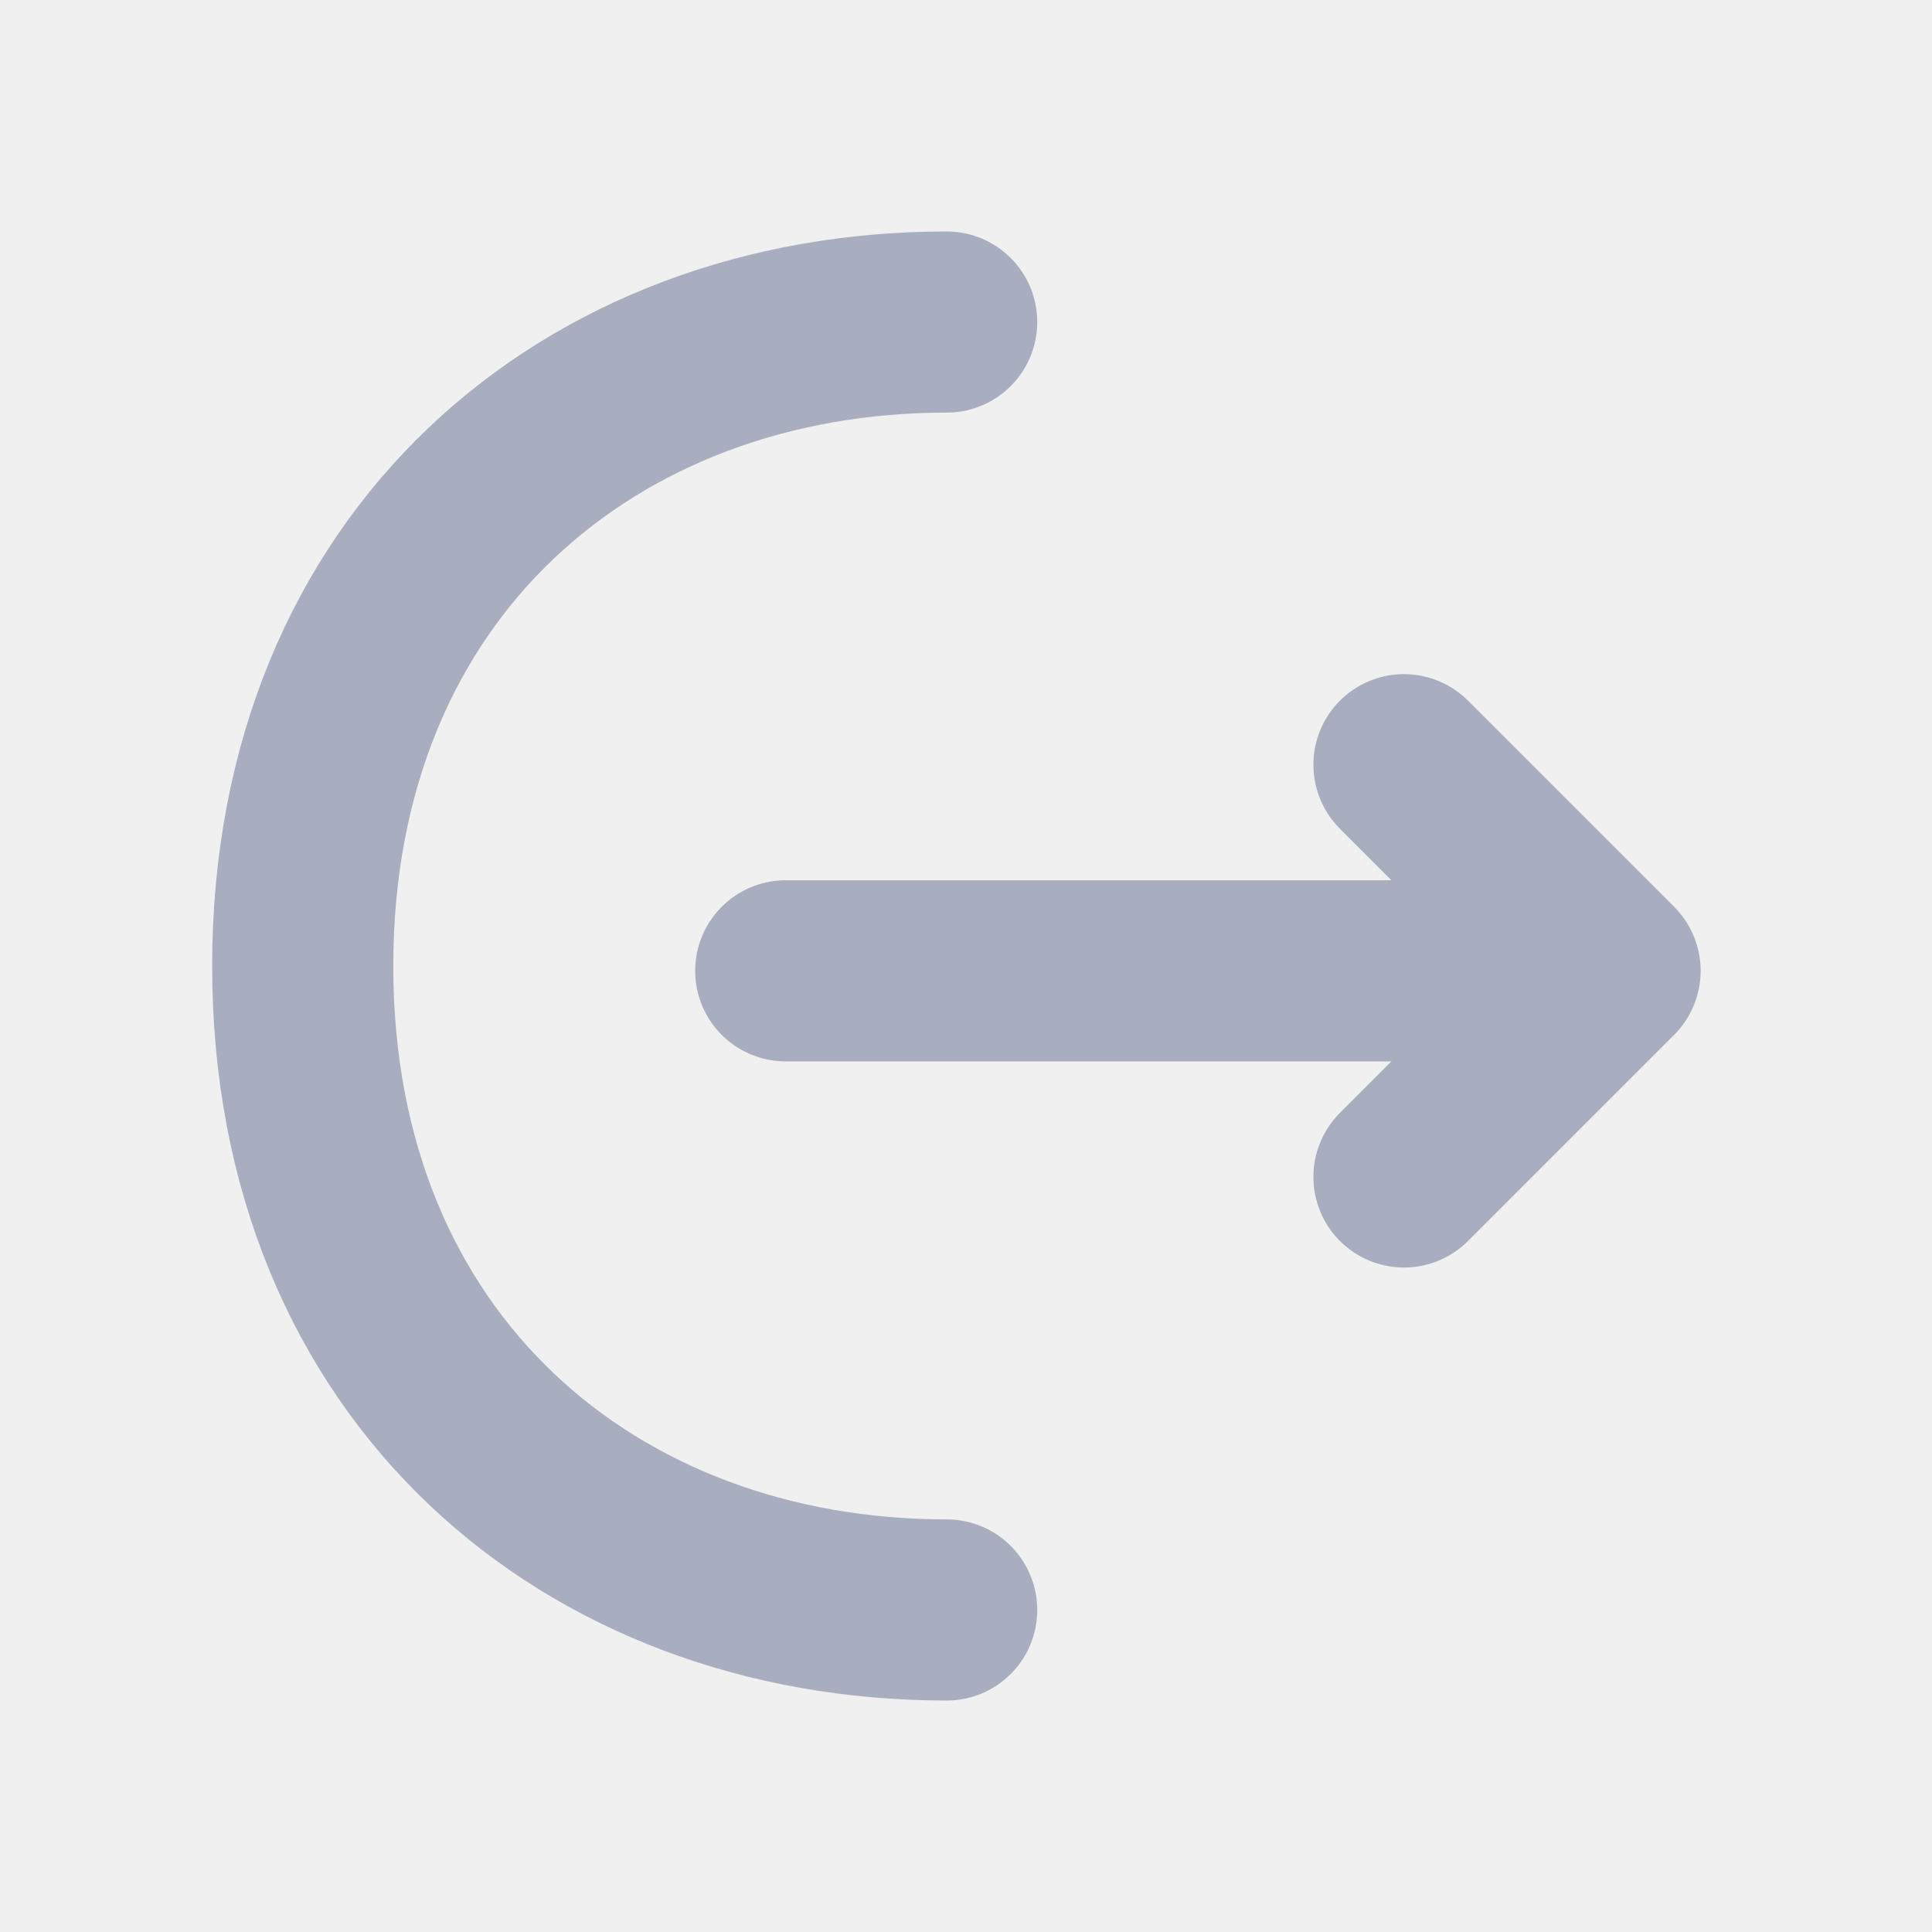
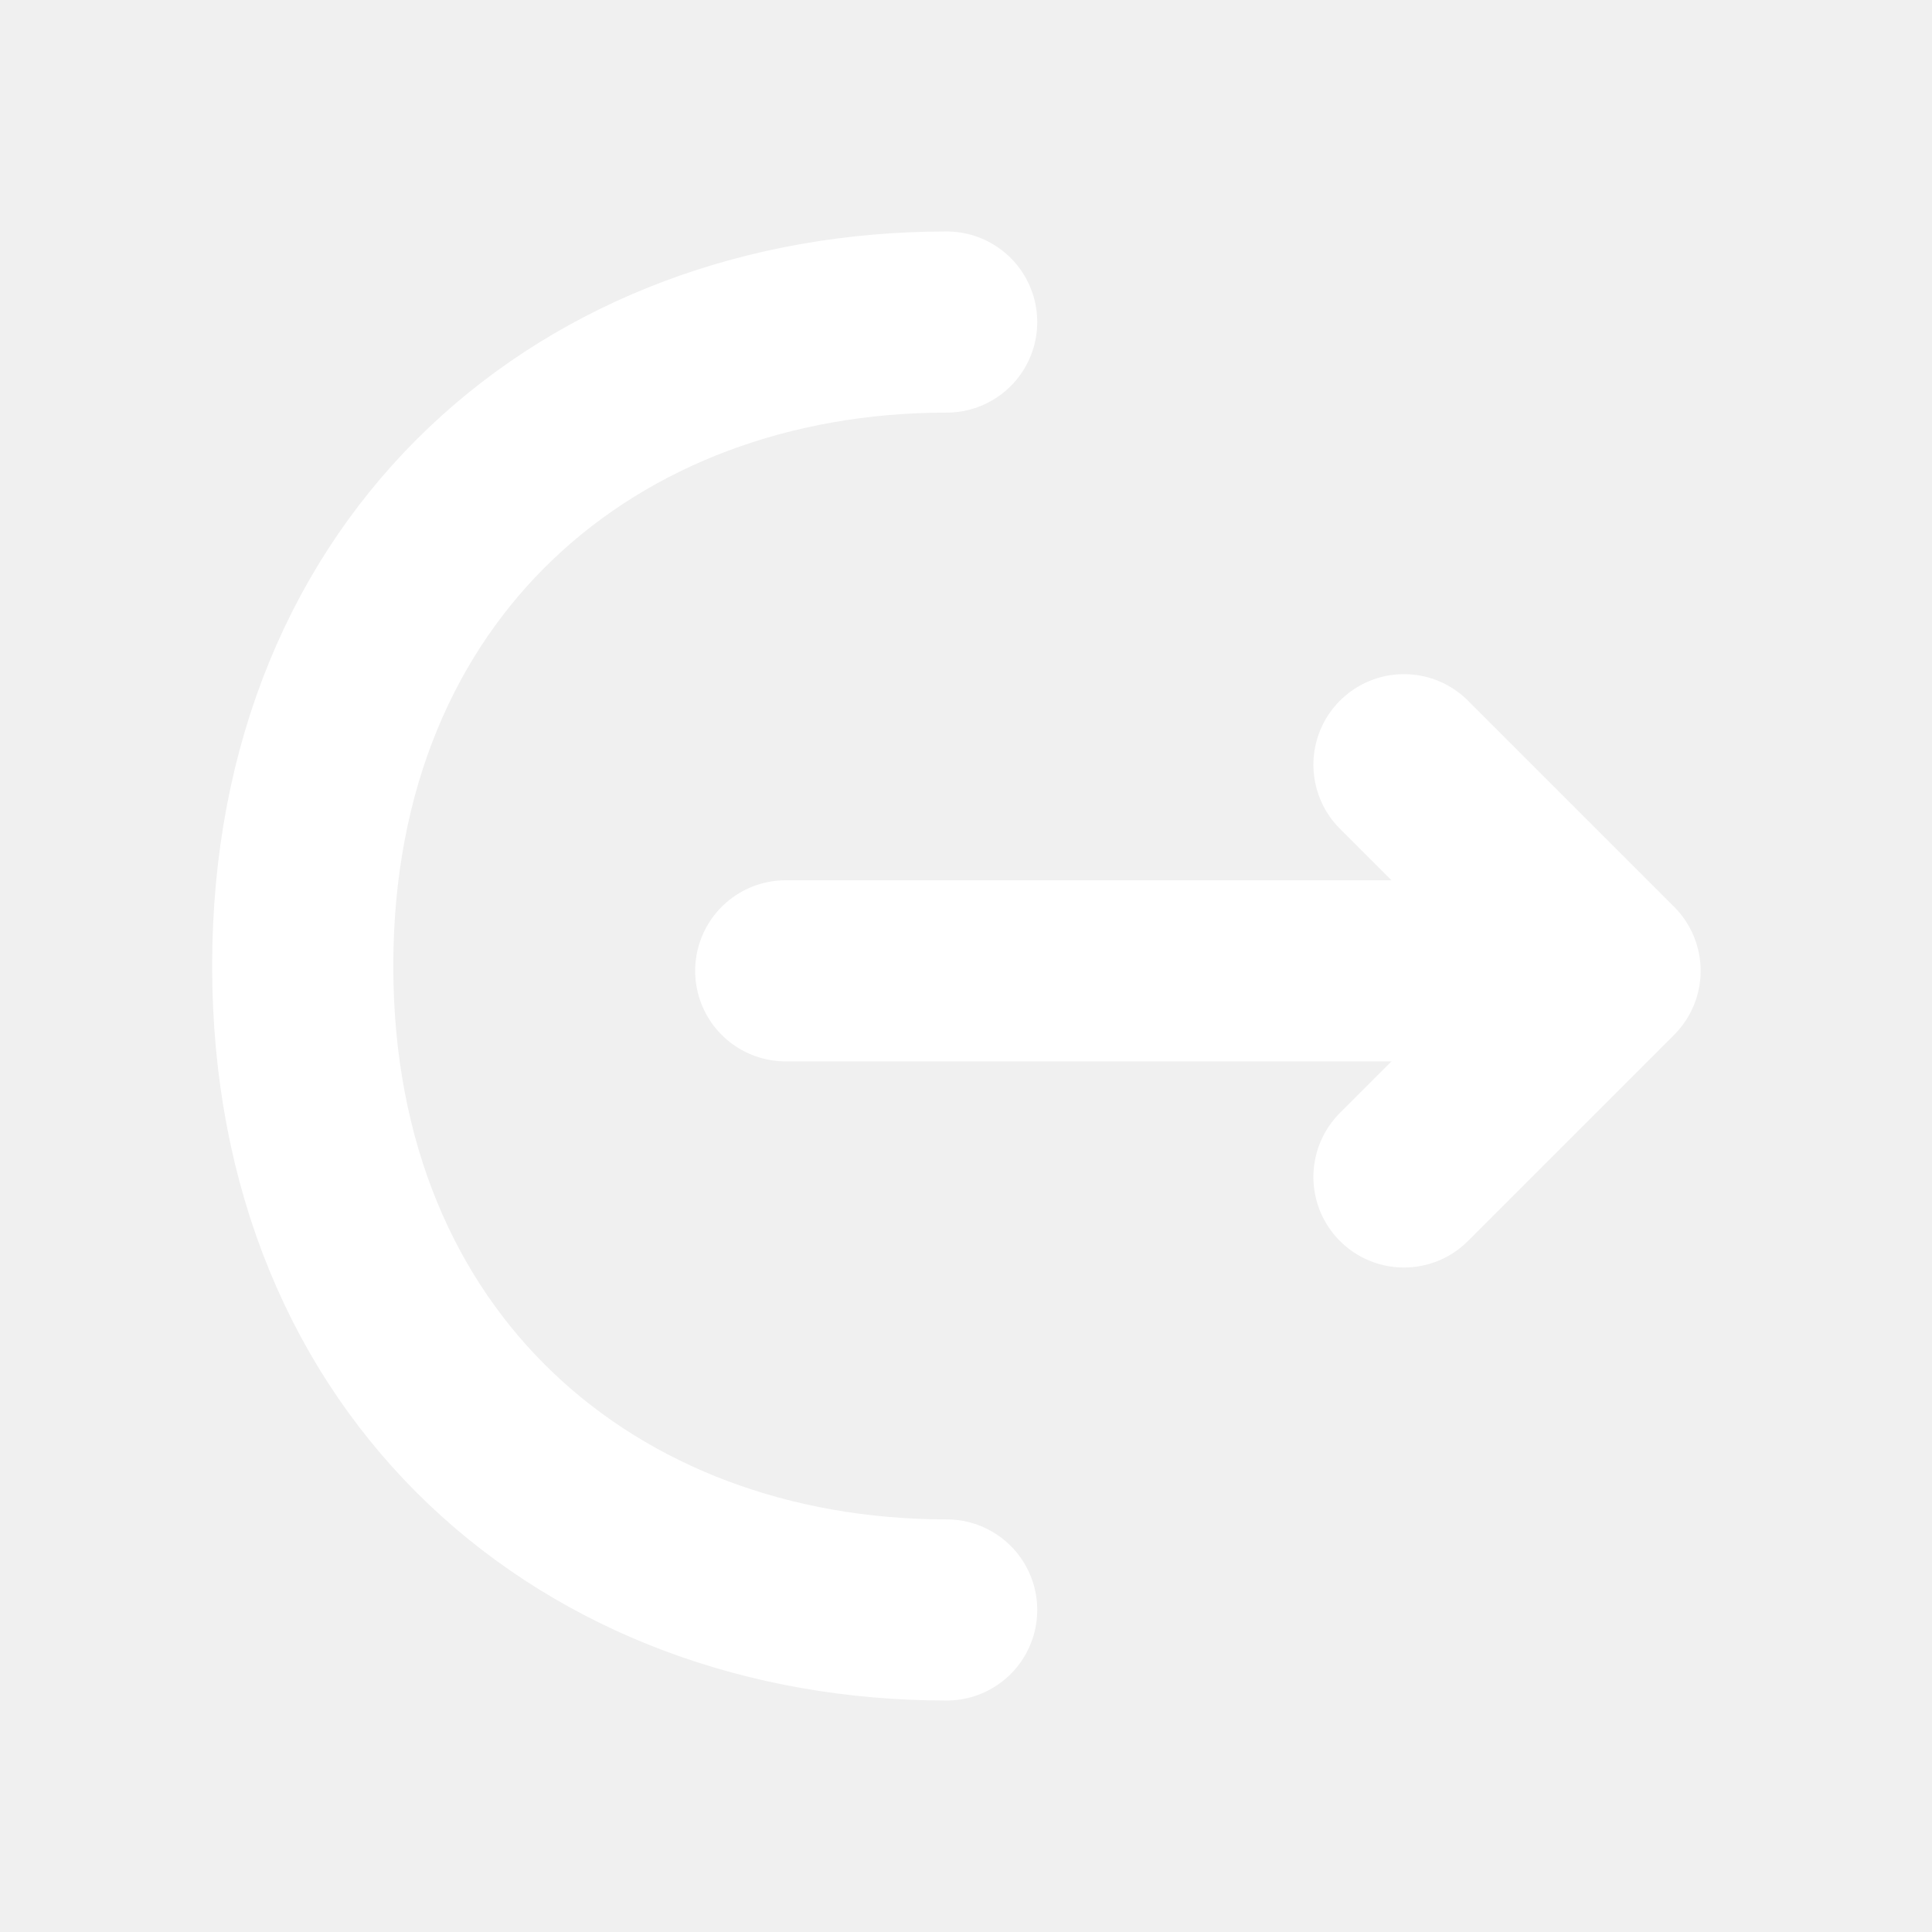
- <svg xmlns="http://www.w3.org/2000/svg" width="16" height="16" viewBox="0 0 16 16" fill="none">
-   <path d="M11.627 9.747L13.334 8.04L11.627 6.333" stroke="#A8AEBF" stroke-width="1.5" stroke-miterlimit="10" stroke-linecap="round" stroke-linejoin="round" />
-   <path d="M6.507 8.04H13.287" stroke="#A8AEBF" stroke-width="1.5" stroke-miterlimit="10" stroke-linecap="round" stroke-linejoin="round" />
-   <path d="M7.84 13.333C4.894 13.333 2.507 11.333 2.507 8C2.507 4.667 4.894 2.667 7.84 2.667" stroke="#A8AEBF" stroke-width="1.5" stroke-miterlimit="10" stroke-linecap="round" stroke-linejoin="round" />
+ <svg xmlns="http://www.w3.org/2000/svg" width="16" height="16" stroke="#fff" viewBox="0 0 16 16" fill="none">
+   <path d="M11.627 9.747L13.334 8.04L11.627 6.333" stroke-width="1.5" stroke-miterlimit="10" stroke-linecap="round" stroke-linejoin="round" />
+   <path d="M6.507 8.04H13.287" stroke-width="1.5" stroke-miterlimit="10" stroke-linecap="round" stroke-linejoin="round" />
+   <path d="M7.84 13.333C4.894 13.333 2.507 11.333 2.507 8C2.507 4.667 4.894 2.667 7.84 2.667" stroke-width="1.5" stroke-miterlimit="10" stroke-linecap="round" stroke-linejoin="round" />
</svg>
